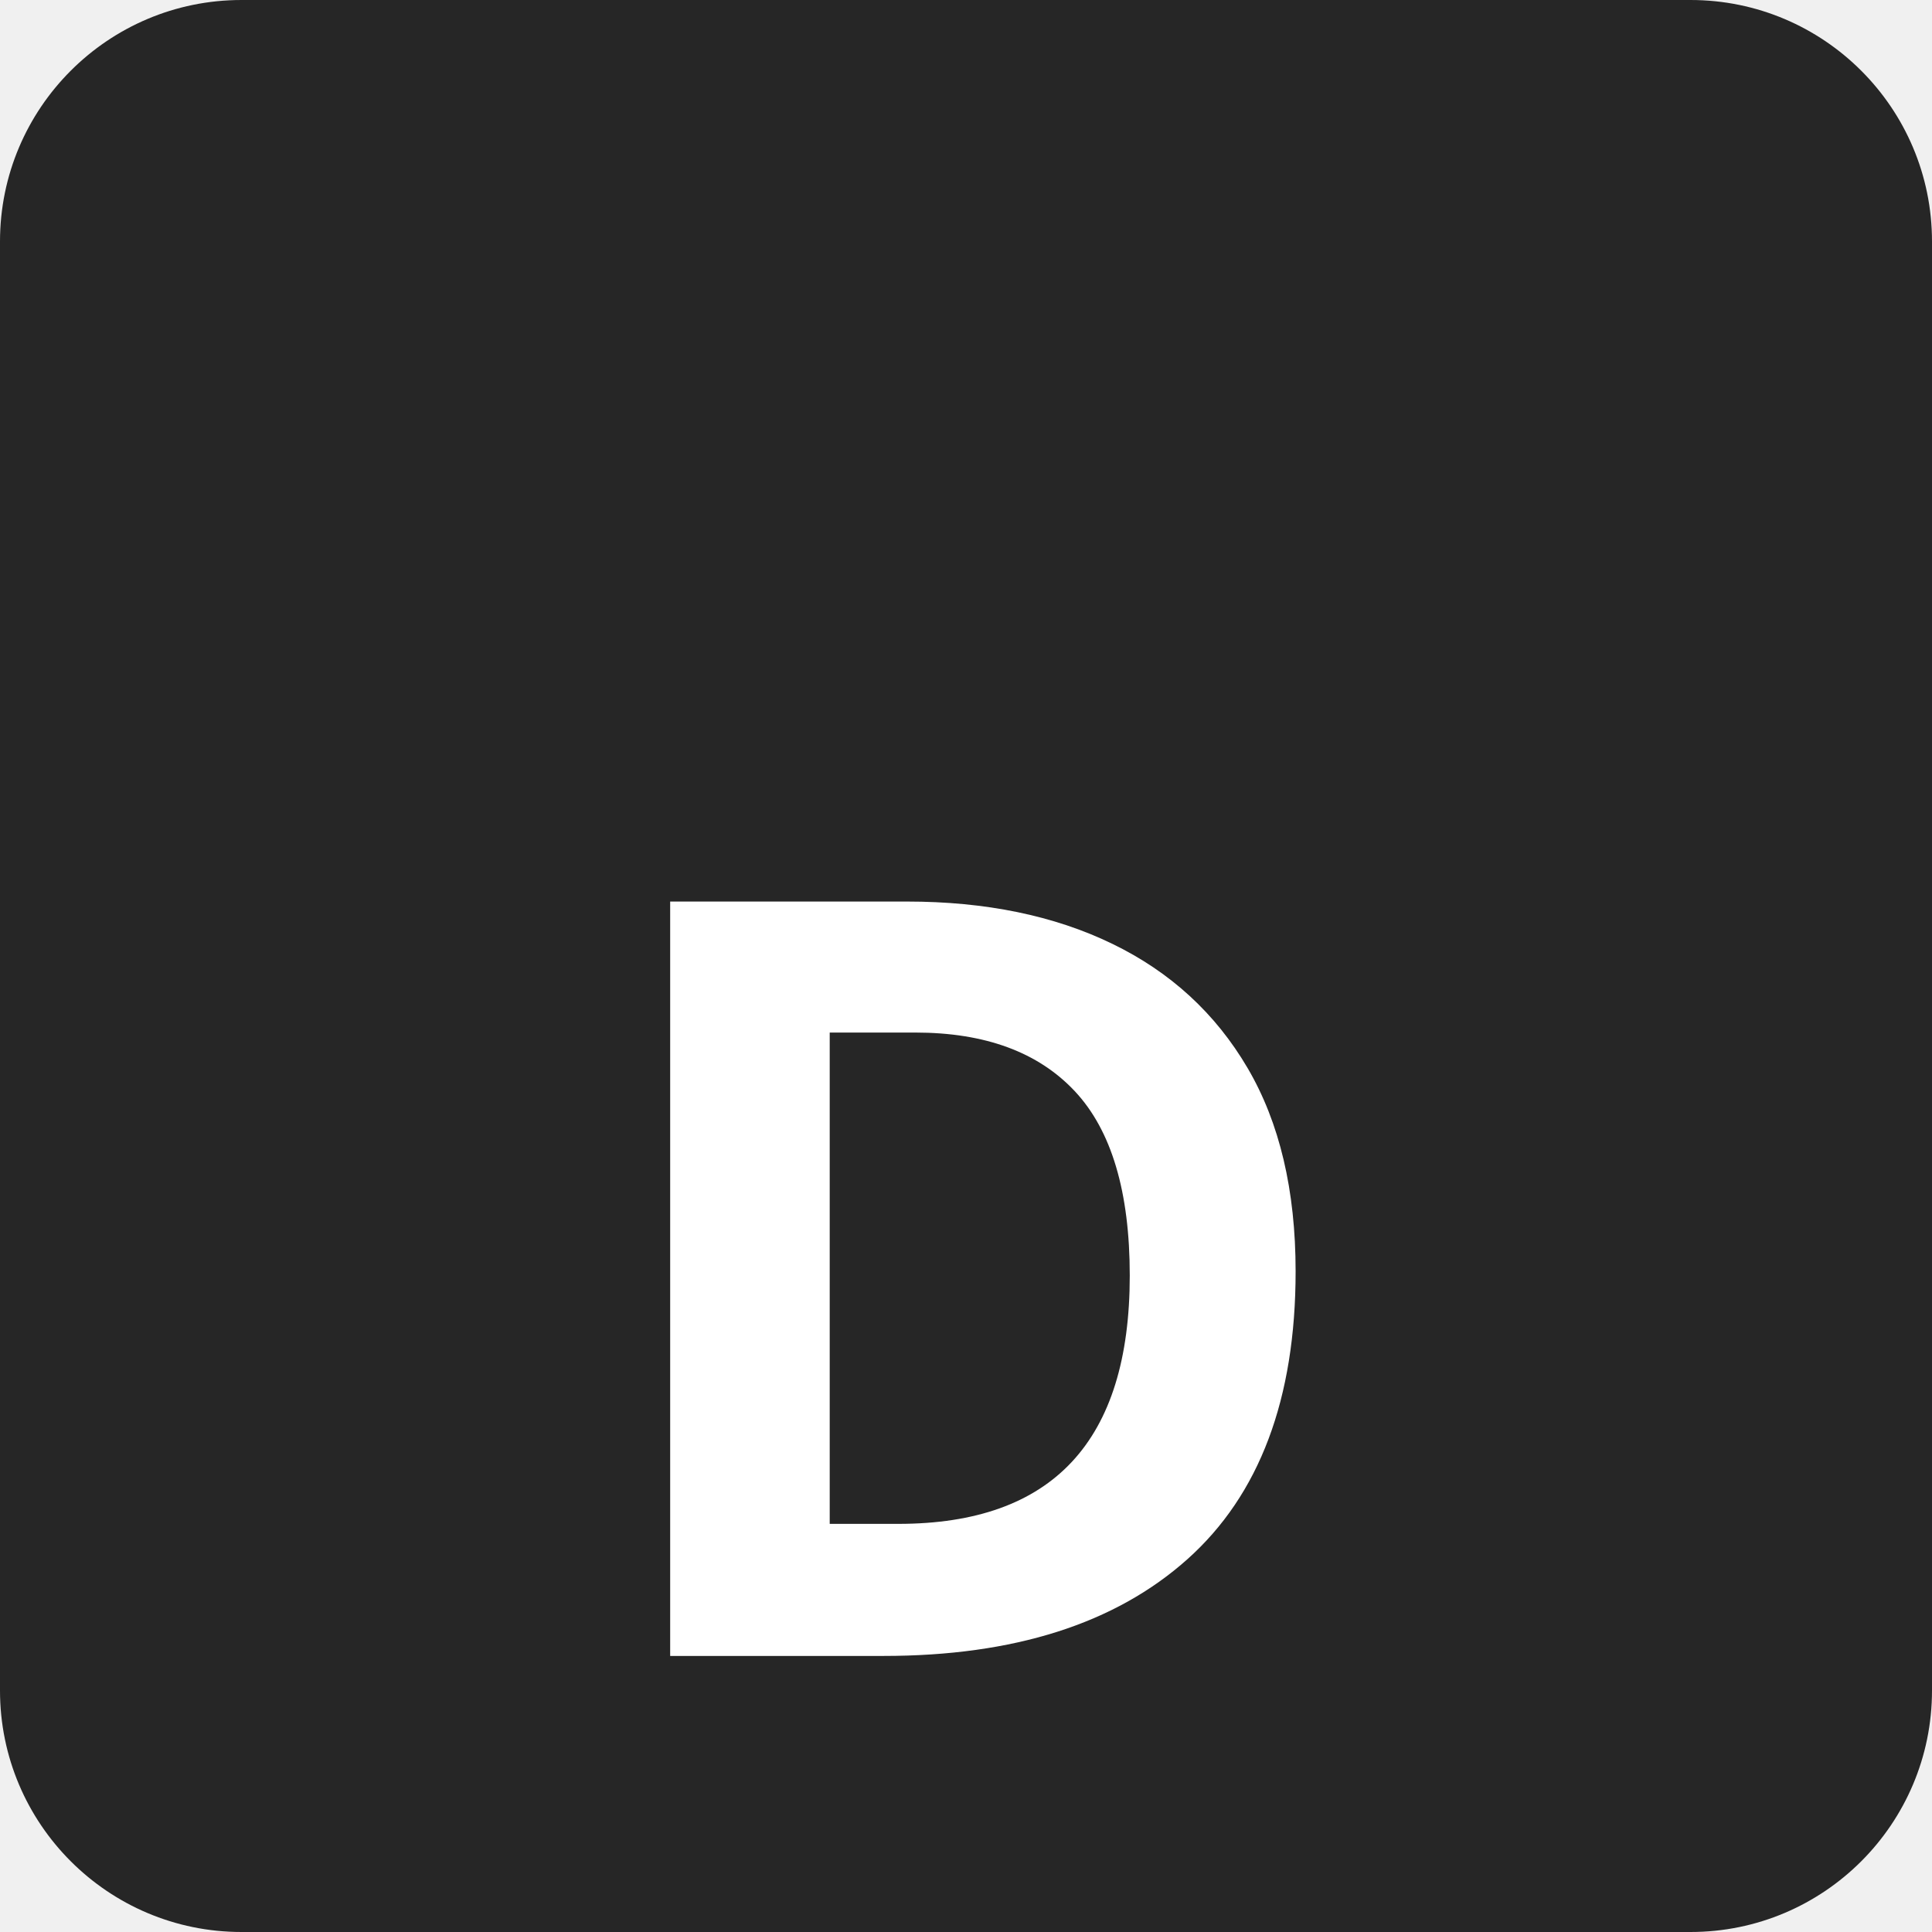
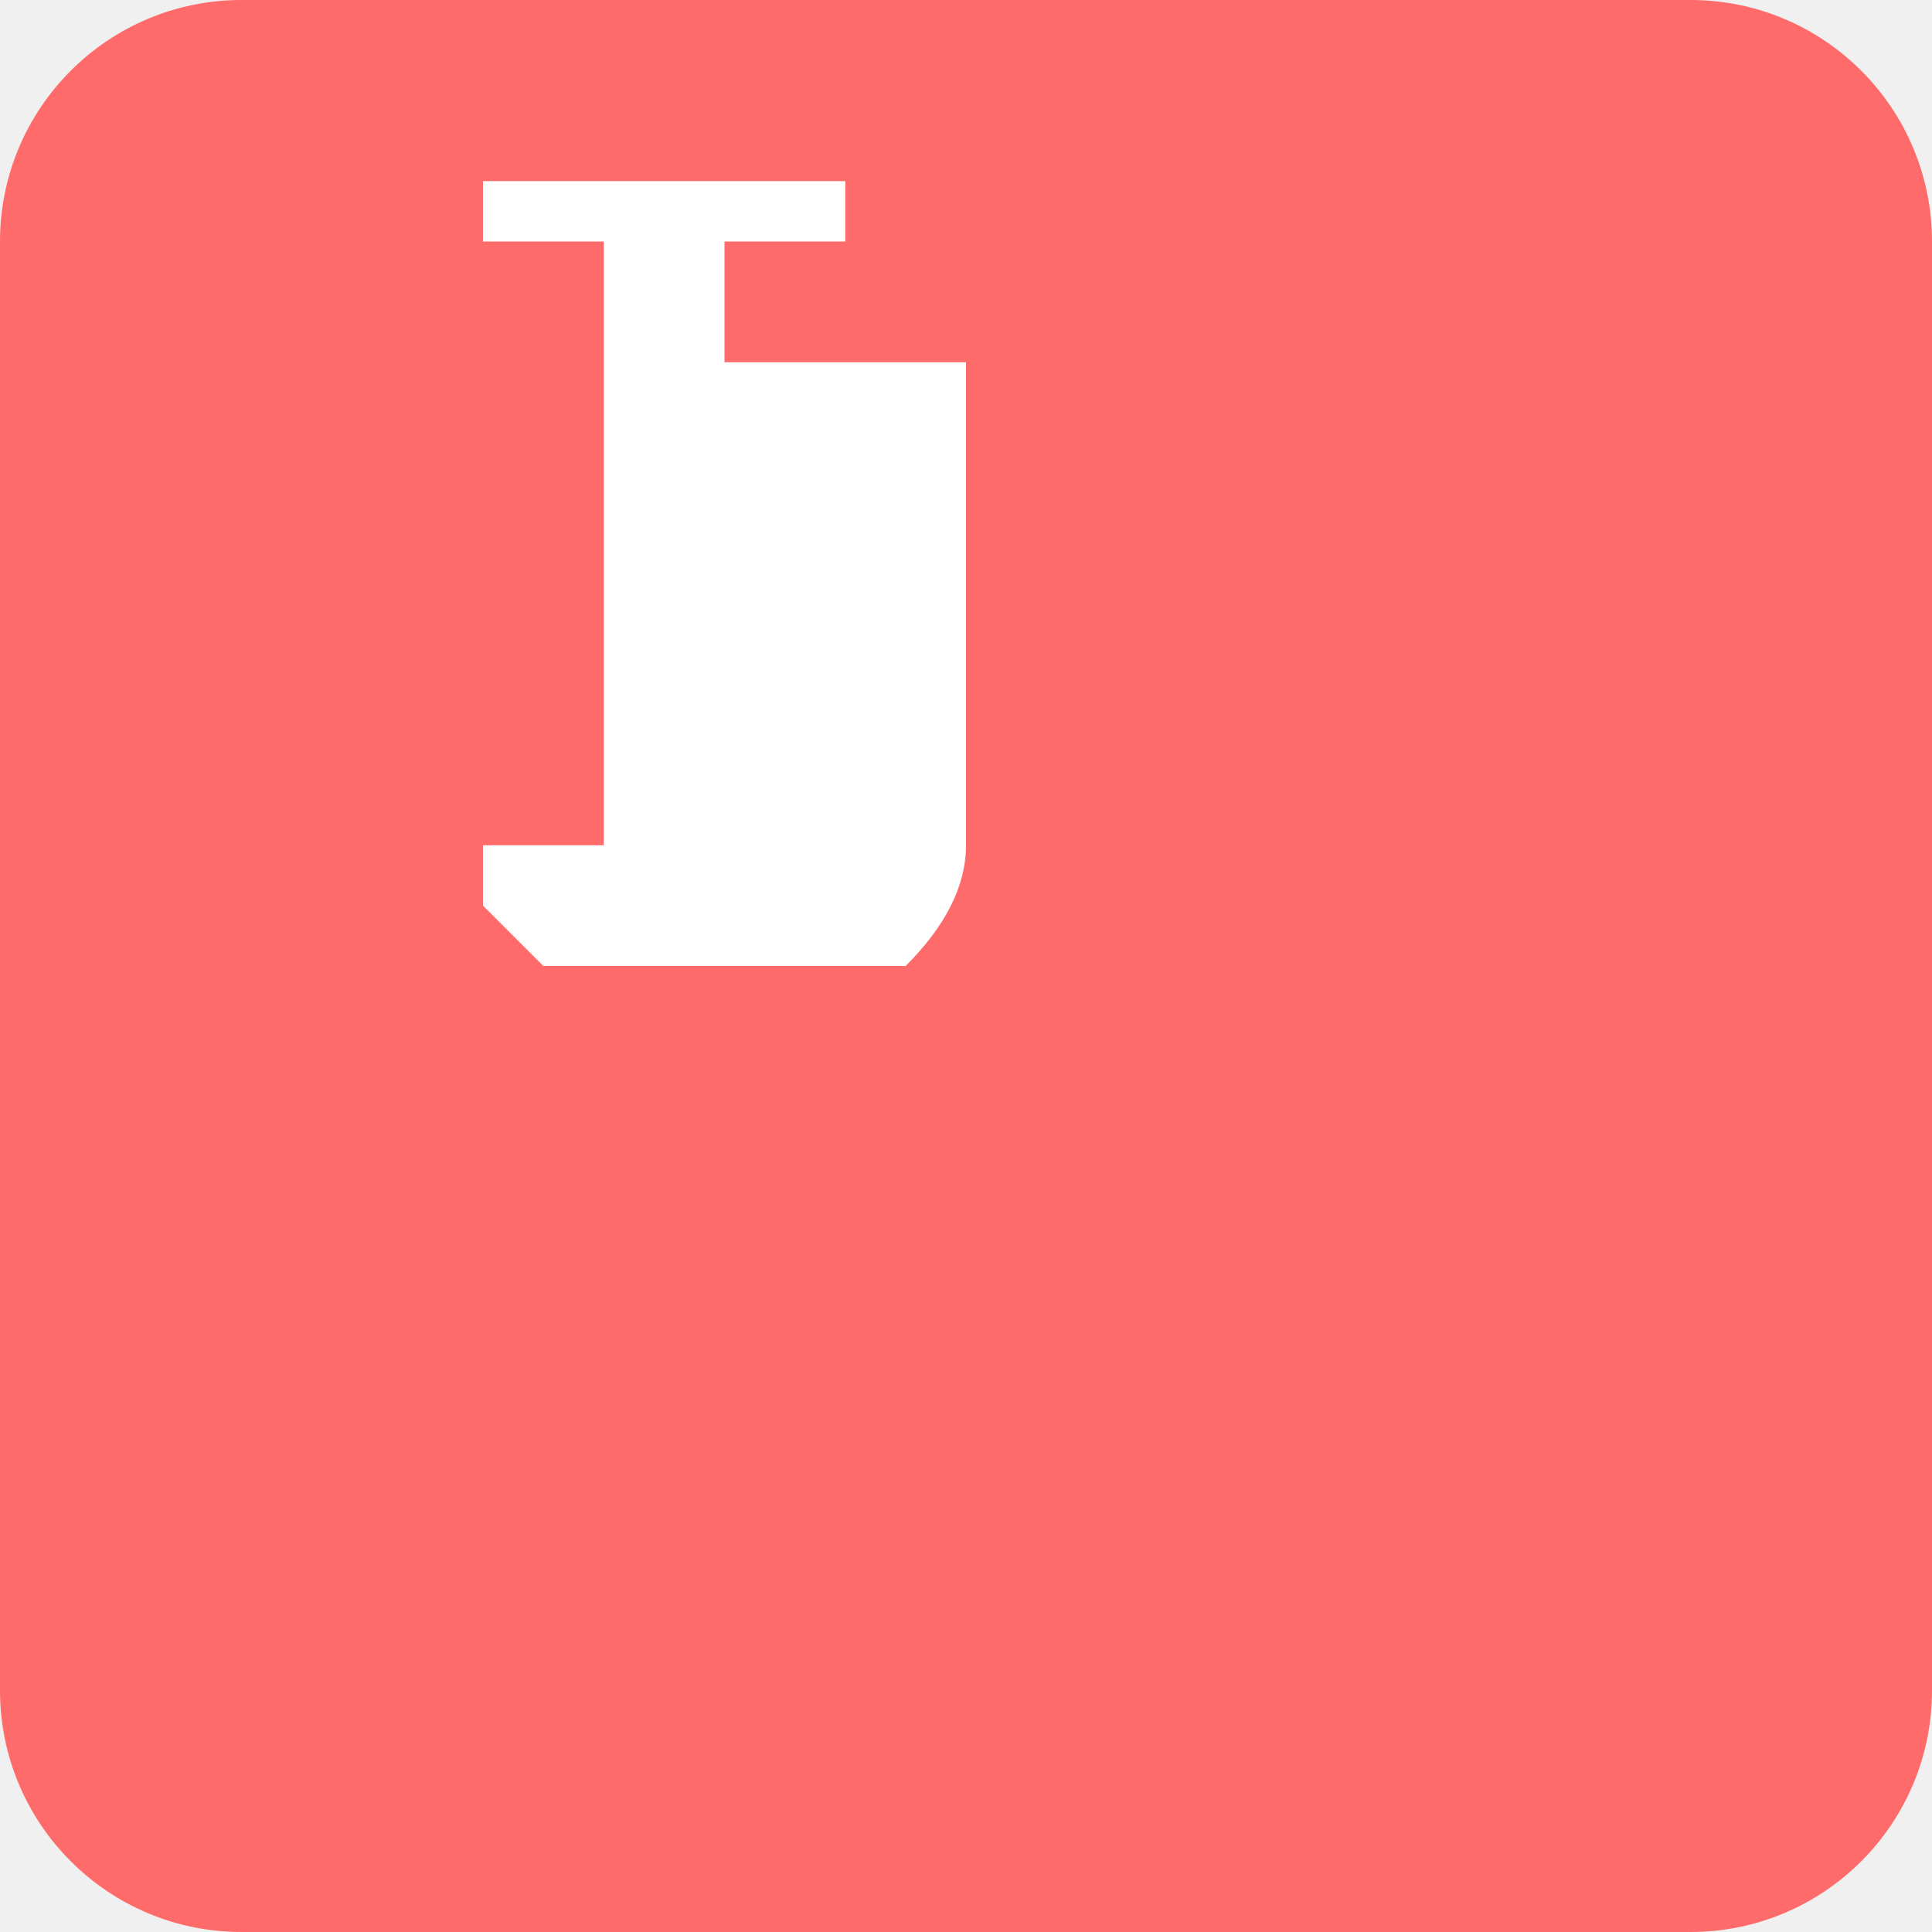
<svg xmlns="http://www.w3.org/2000/svg" viewBox="0 0 512 512" width="512" height="512">
-   <rect width="512" height="512" fill="#262626" rx="64" />
-   <text x="256" y="340" font-family="system-ui, sans-serif" font-size="280" font-weight="bold" fill="#ffffff" text-anchor="middle" dominant-baseline="middle">D</text>
+   <rect width="512" height="512" fill="#FF6B6B" rx="64" />
+   <path d="M224,96 L256,96 L256,224 Q256,240 240,256 L144,256 L128,240 L128,224 L160,224 L160,64 L128,64 L128,48 L224,48 L224,64 L192,64 L192,96 Z" fill="#fff" />
</svg>
